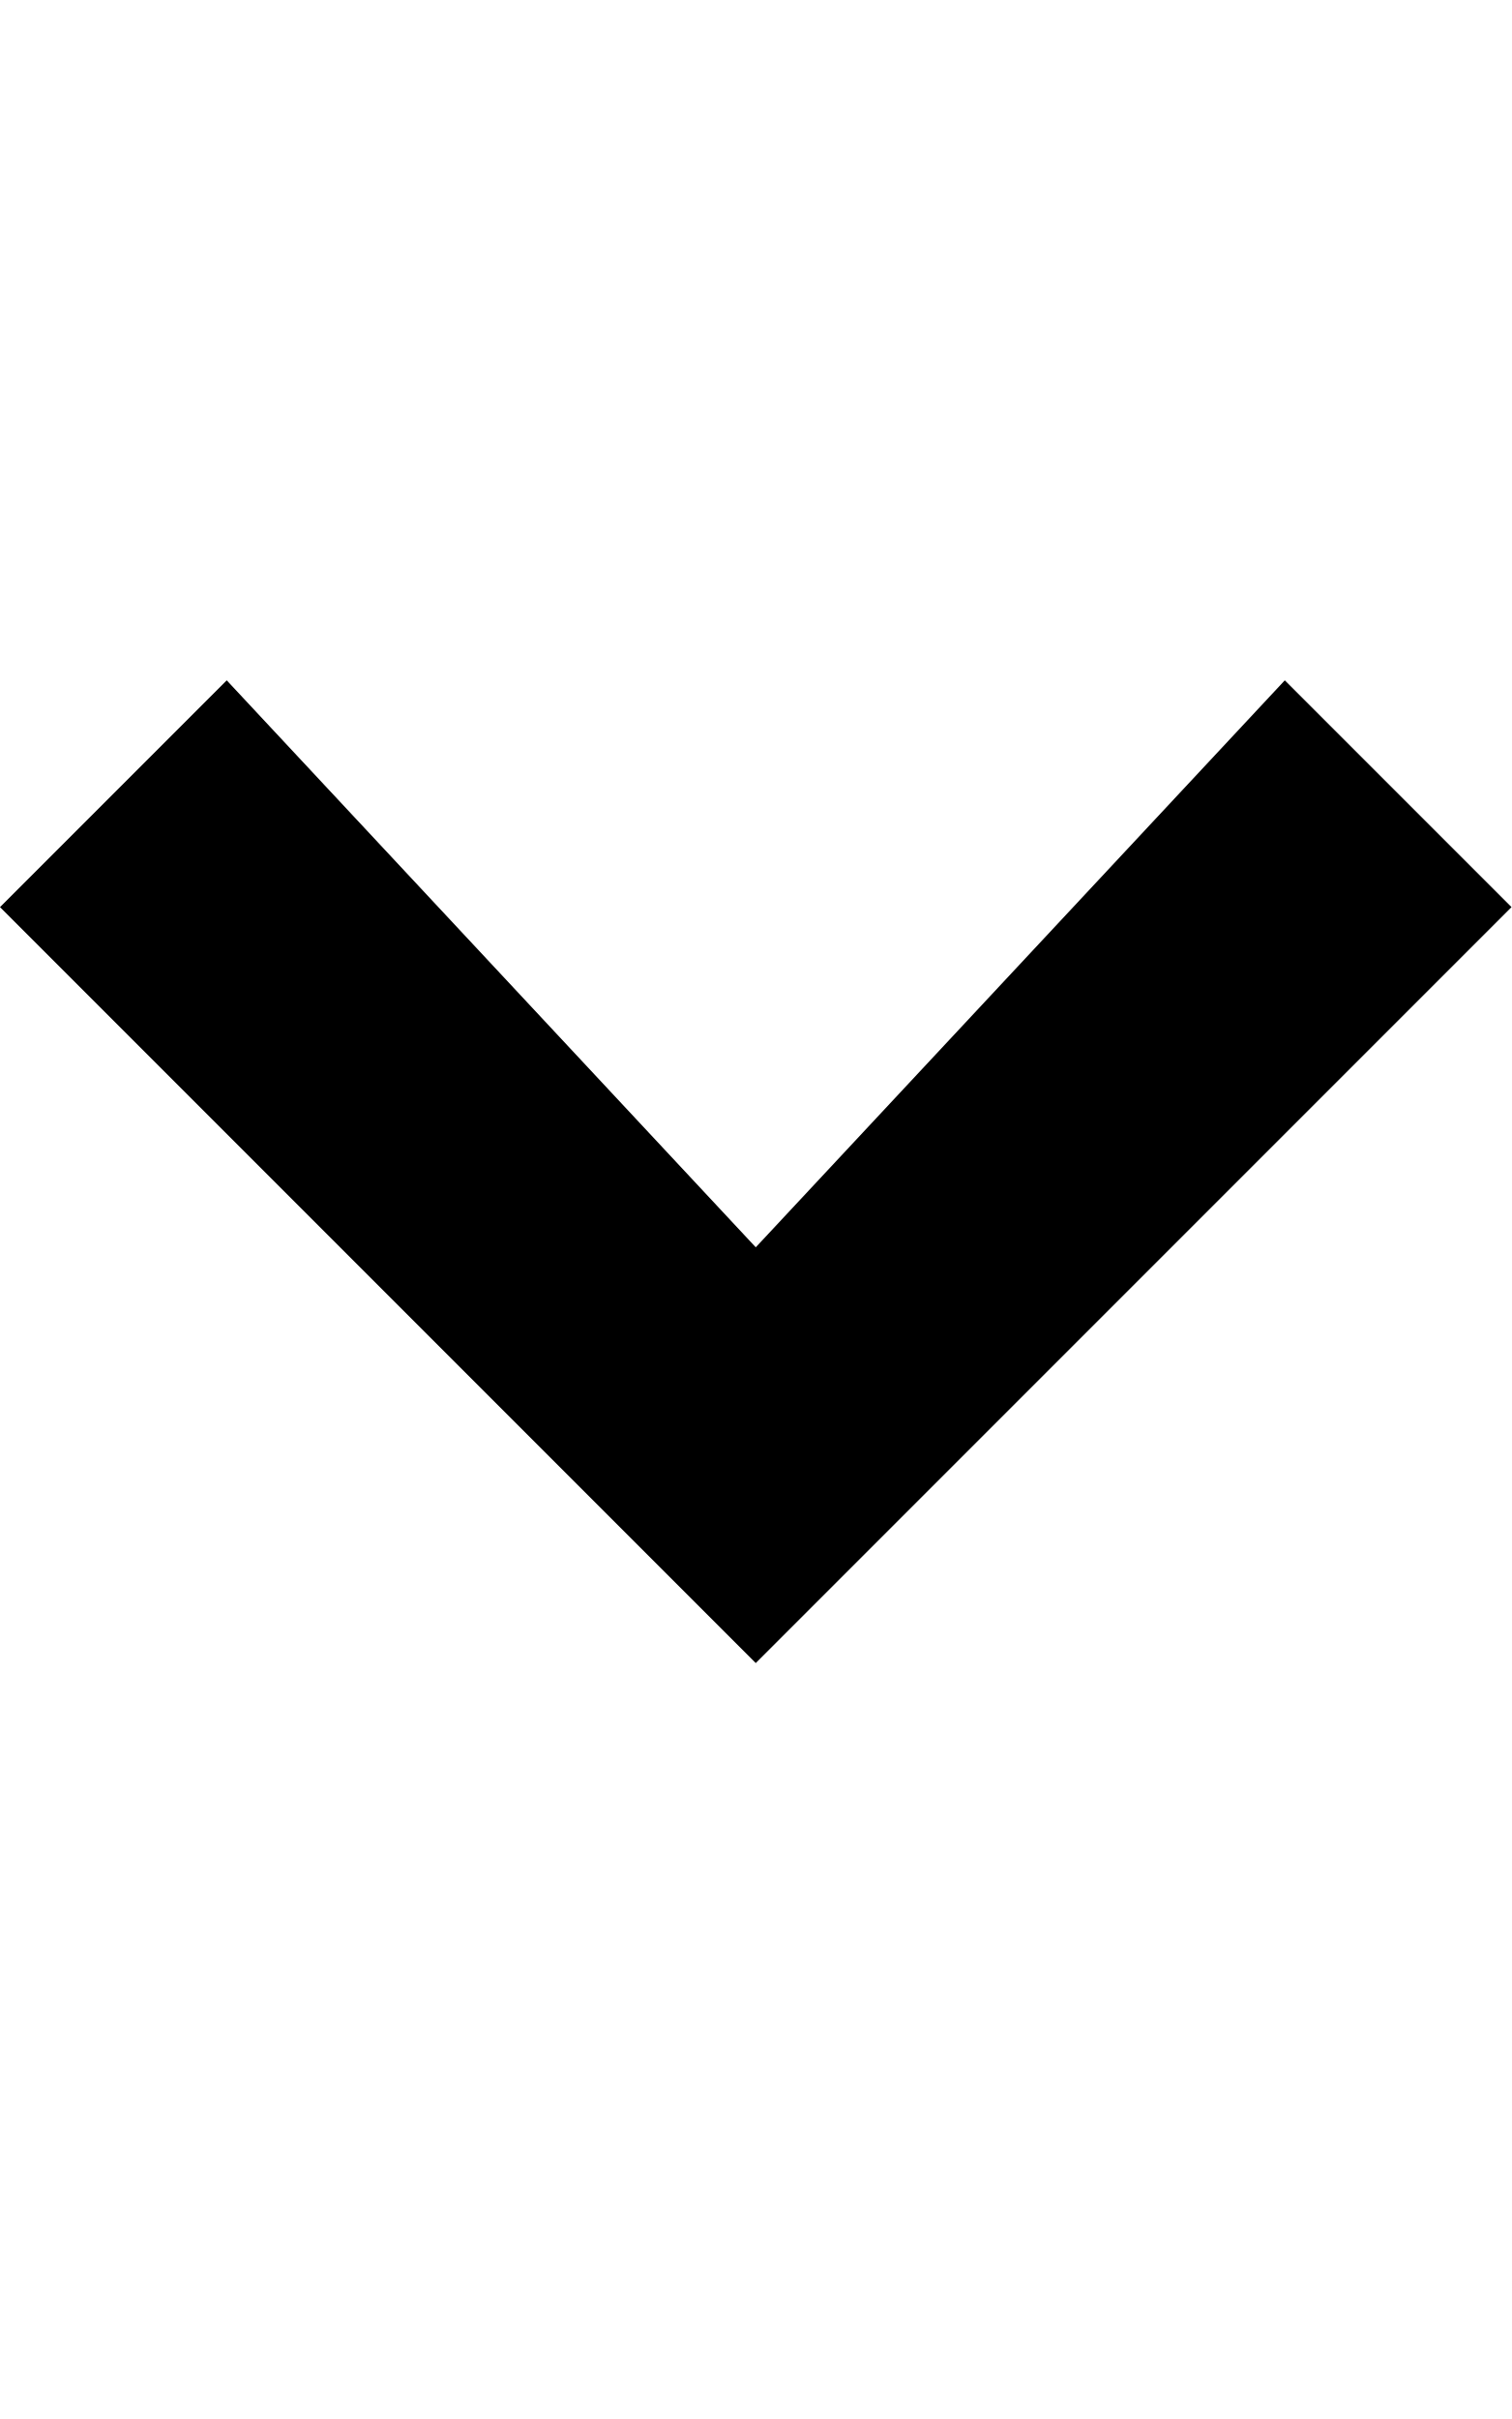
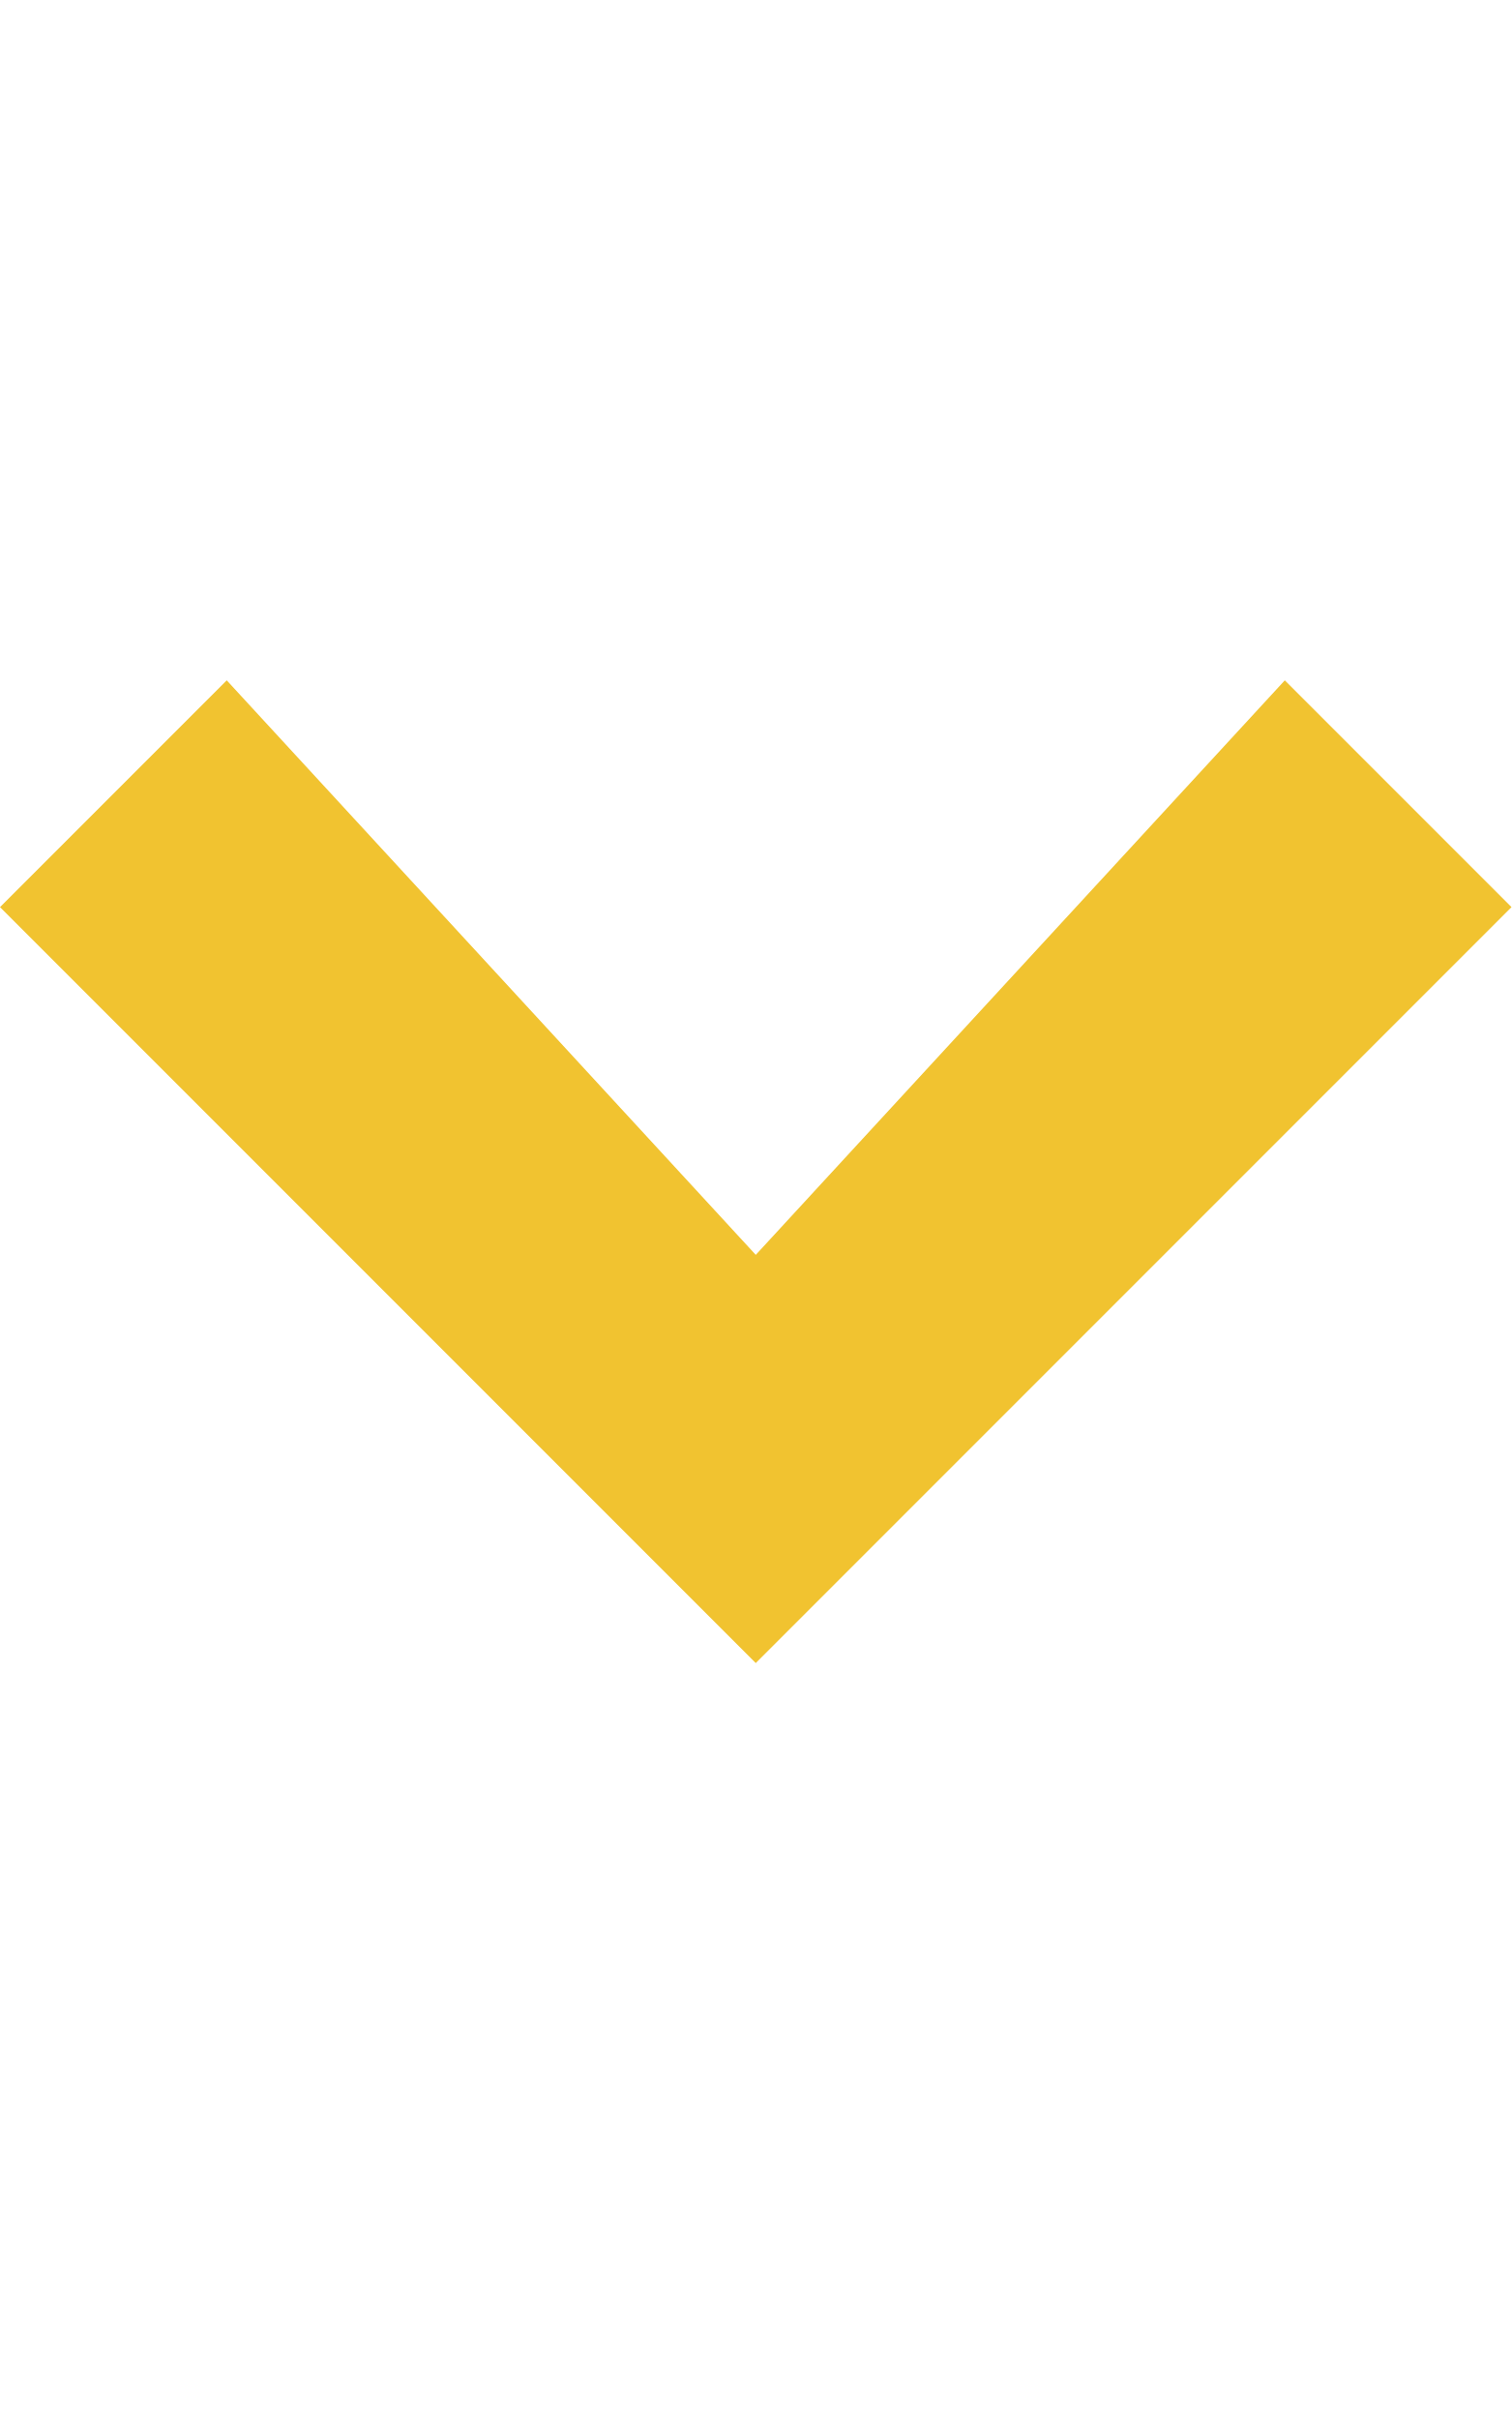
- <svg xmlns="http://www.w3.org/2000/svg" width="10px" height="16px" viewBox="0 0 10 16" version="1.1">
-   <defs />
-   <g id="Octicons" stroke="none" stroke-width="1" fill="none" fill-rule="evenodd">
-     <g id="chevron-down" fill="#000000">
-       <polygon id="Shape" points="5 11 0 6 1.5 4.5 5 8.25 8.5 4.5 10 6" />
+ <svg xmlns="http://www.w3.org/2000/svg" version="1.1" id="Capa_1" x="0px" y="0px" viewBox="0 0 10 16" style="enable-background:new 0 0 10 16;" xml:space="preserve">
+   <style type="text/css">
+ 	.st0{fill:#F1C330;}
+ </style>
+   <g id="Octicons">
+     <g id="chevron-down">
+       <polygon id="Shape" class="st0" points="5,11 0,6 1.5,4.5 5,8.3 8.5,4.5 10,6   " />
    </g>
  </g>
</svg>
